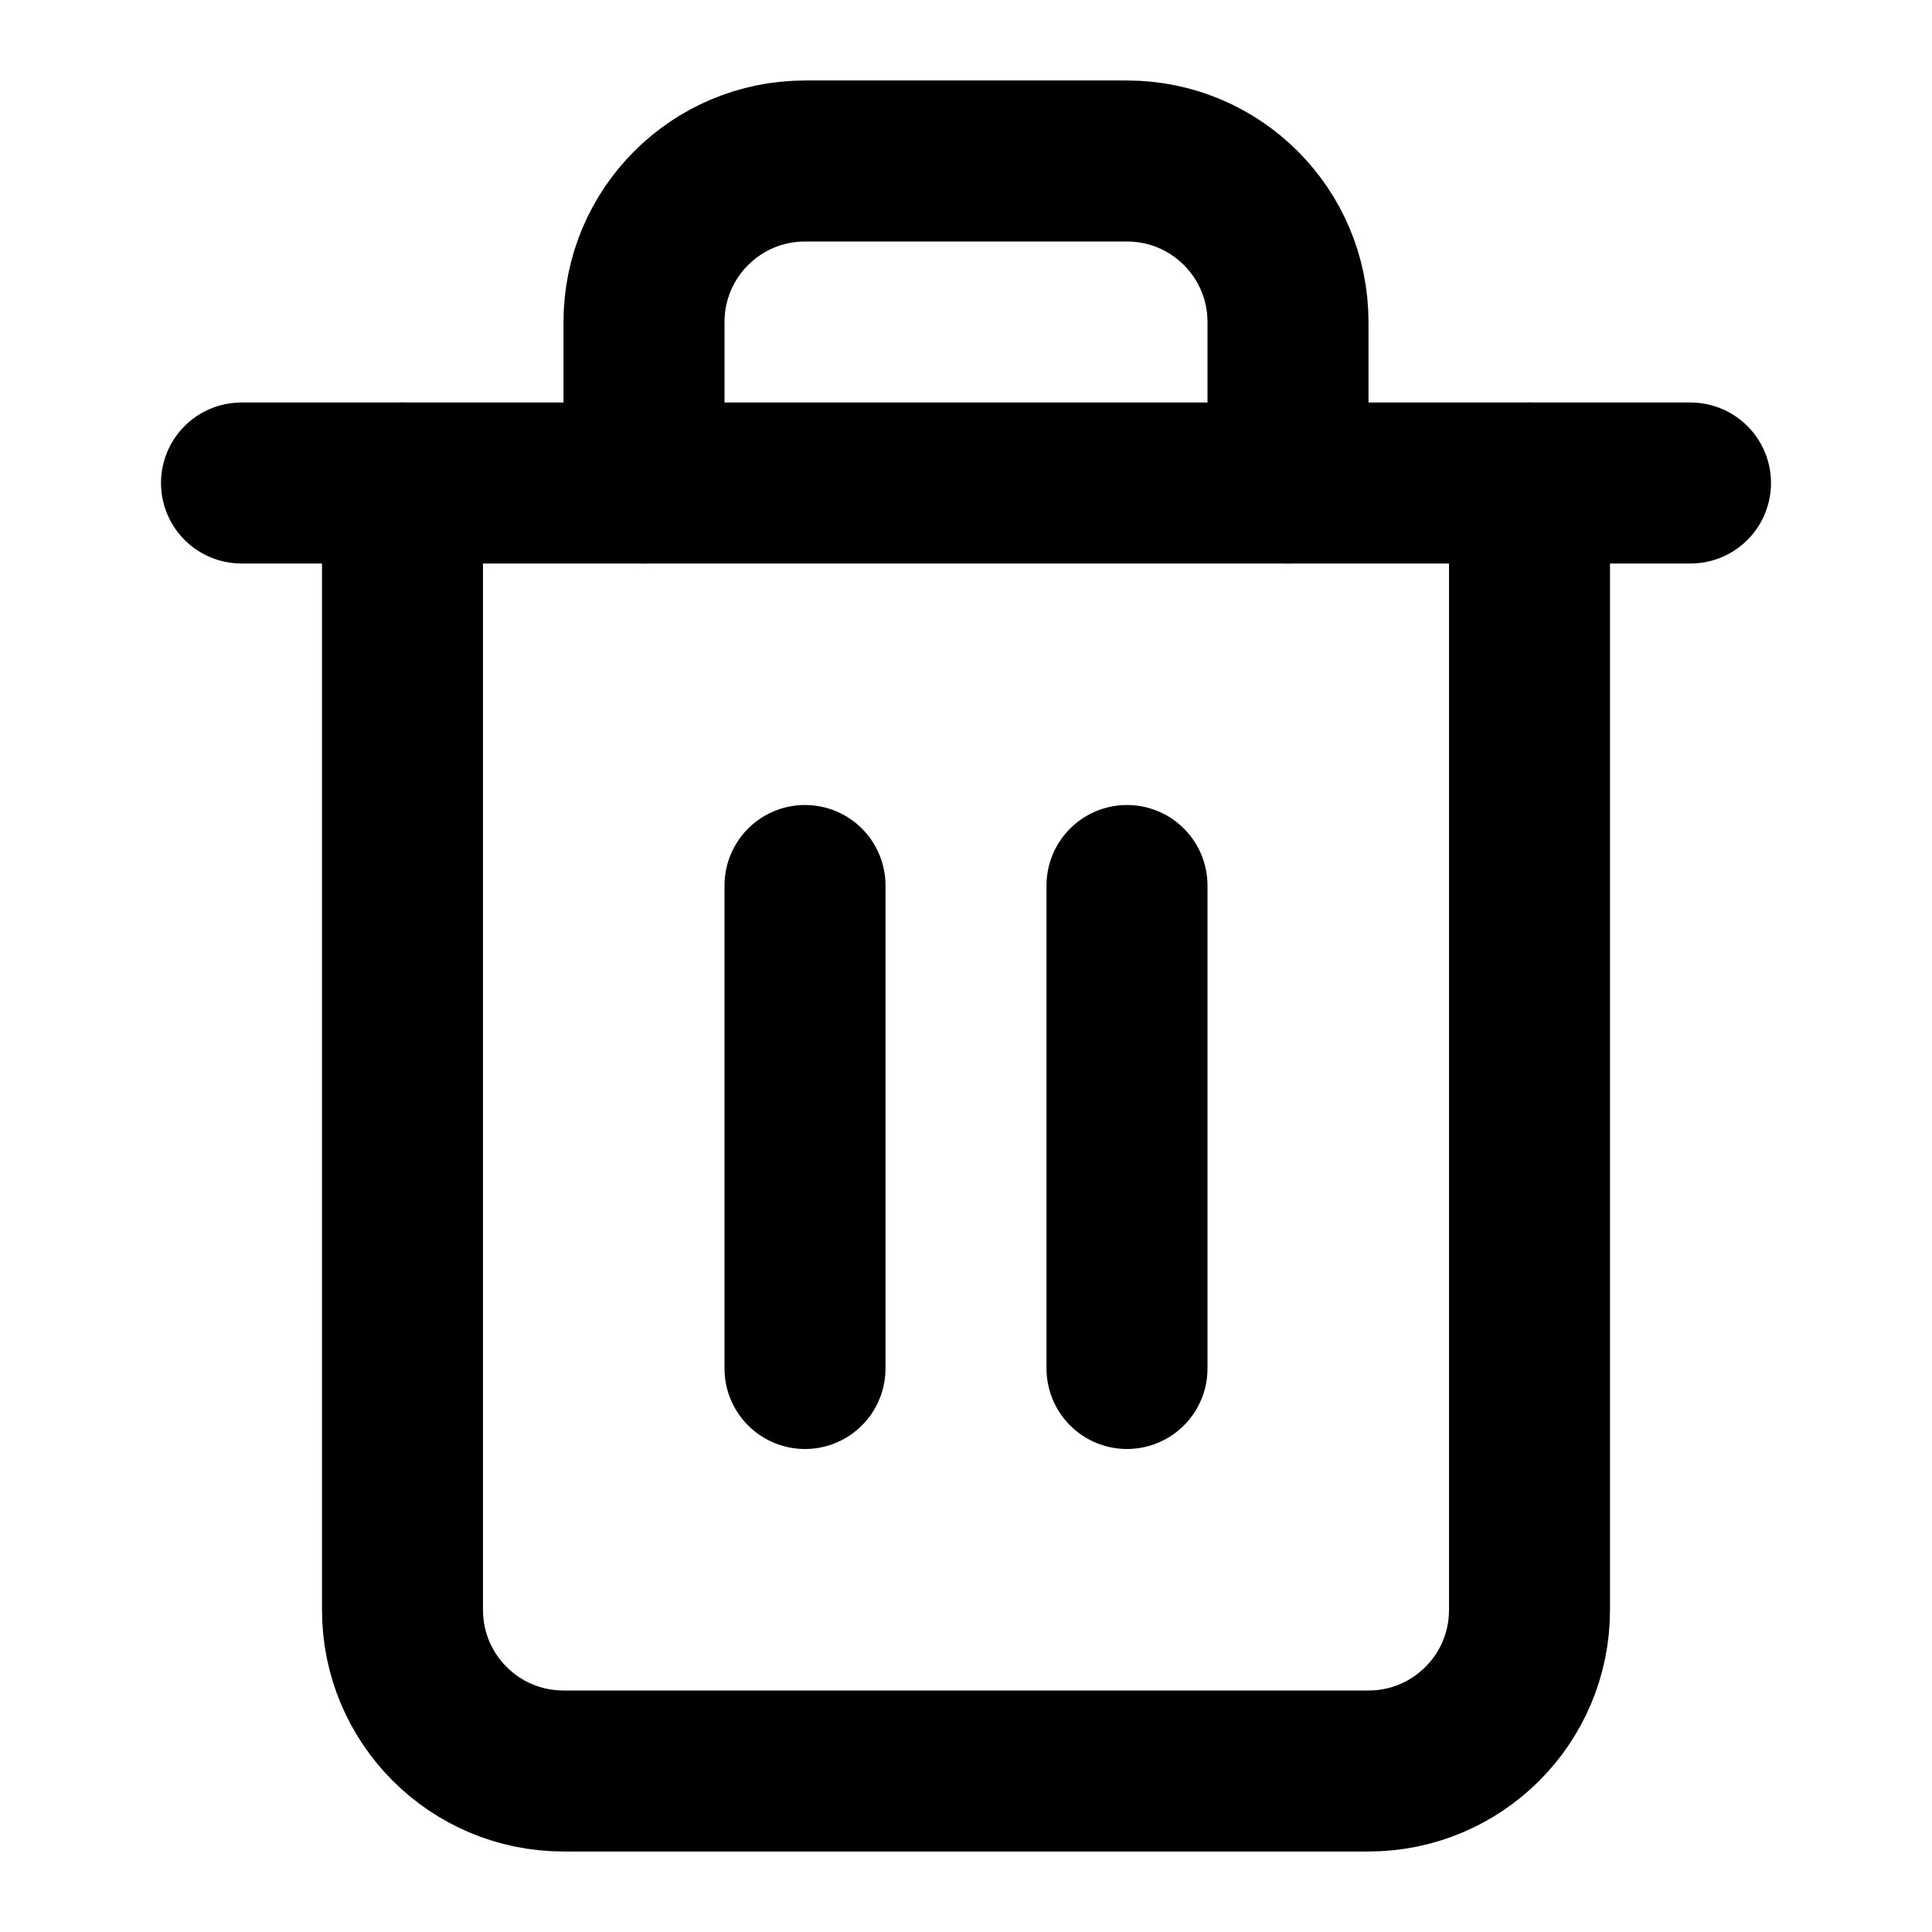
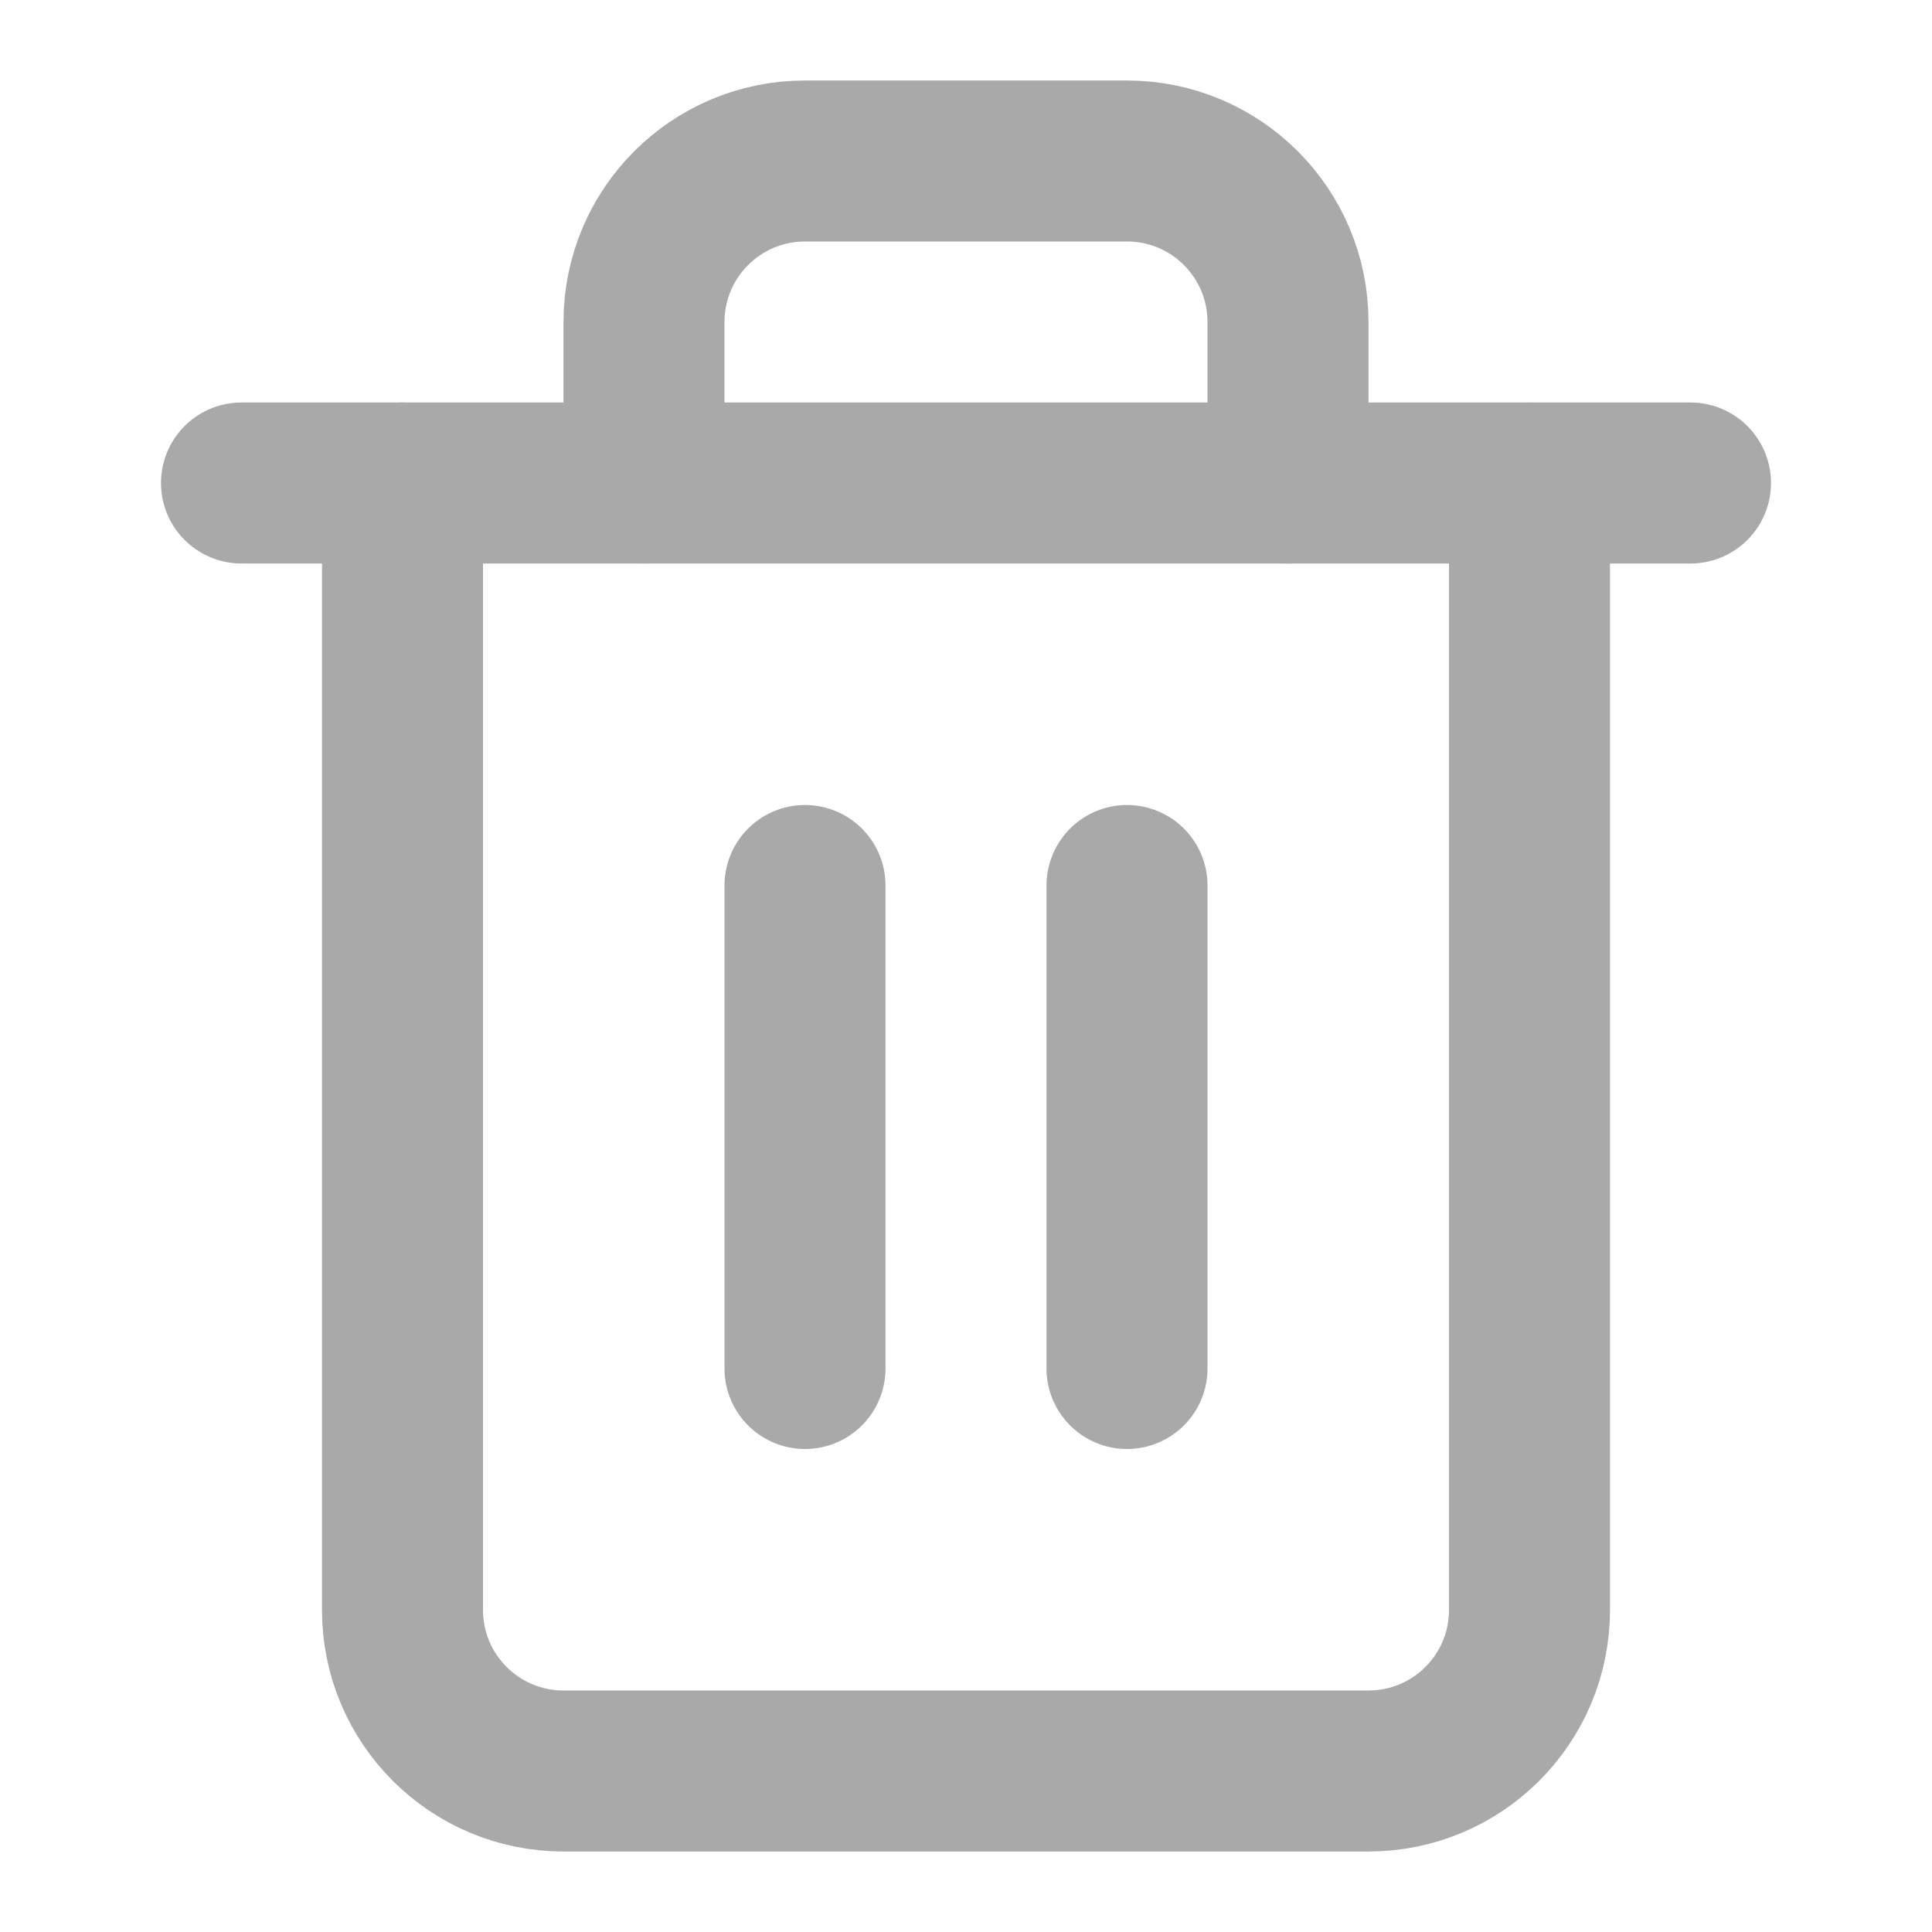
- <svg xmlns="http://www.w3.org/2000/svg" width="24" height="24" viewBox="0 0 24 24" fill="none" stroke="currentColor" stroke-width="2" stroke-linecap="round" stroke-linejoin="round" class="feather feather-trash-2">
+ <svg xmlns="http://www.w3.org/2000/svg" width="24" height="24" viewBox="0 0 24 24" fill="none" stroke="#A9A9A9" stroke-width="2" stroke-linecap="round" stroke-linejoin="round" class="feather feather-trash-2">
  <polyline points="3 6 5 6 21 6" />
  <path d="M19 6v14a2 2 0 0 1-2 2H7a2 2 0 0 1-2-2V6m3 0V4a2 2 0 0 1 2-2h4a2 2 0 0 1 2 2v2" />
  <line x1="10" y1="11" x2="10" y2="17" />
  <line x1="14" y1="11" x2="14" y2="17" />
</svg>
